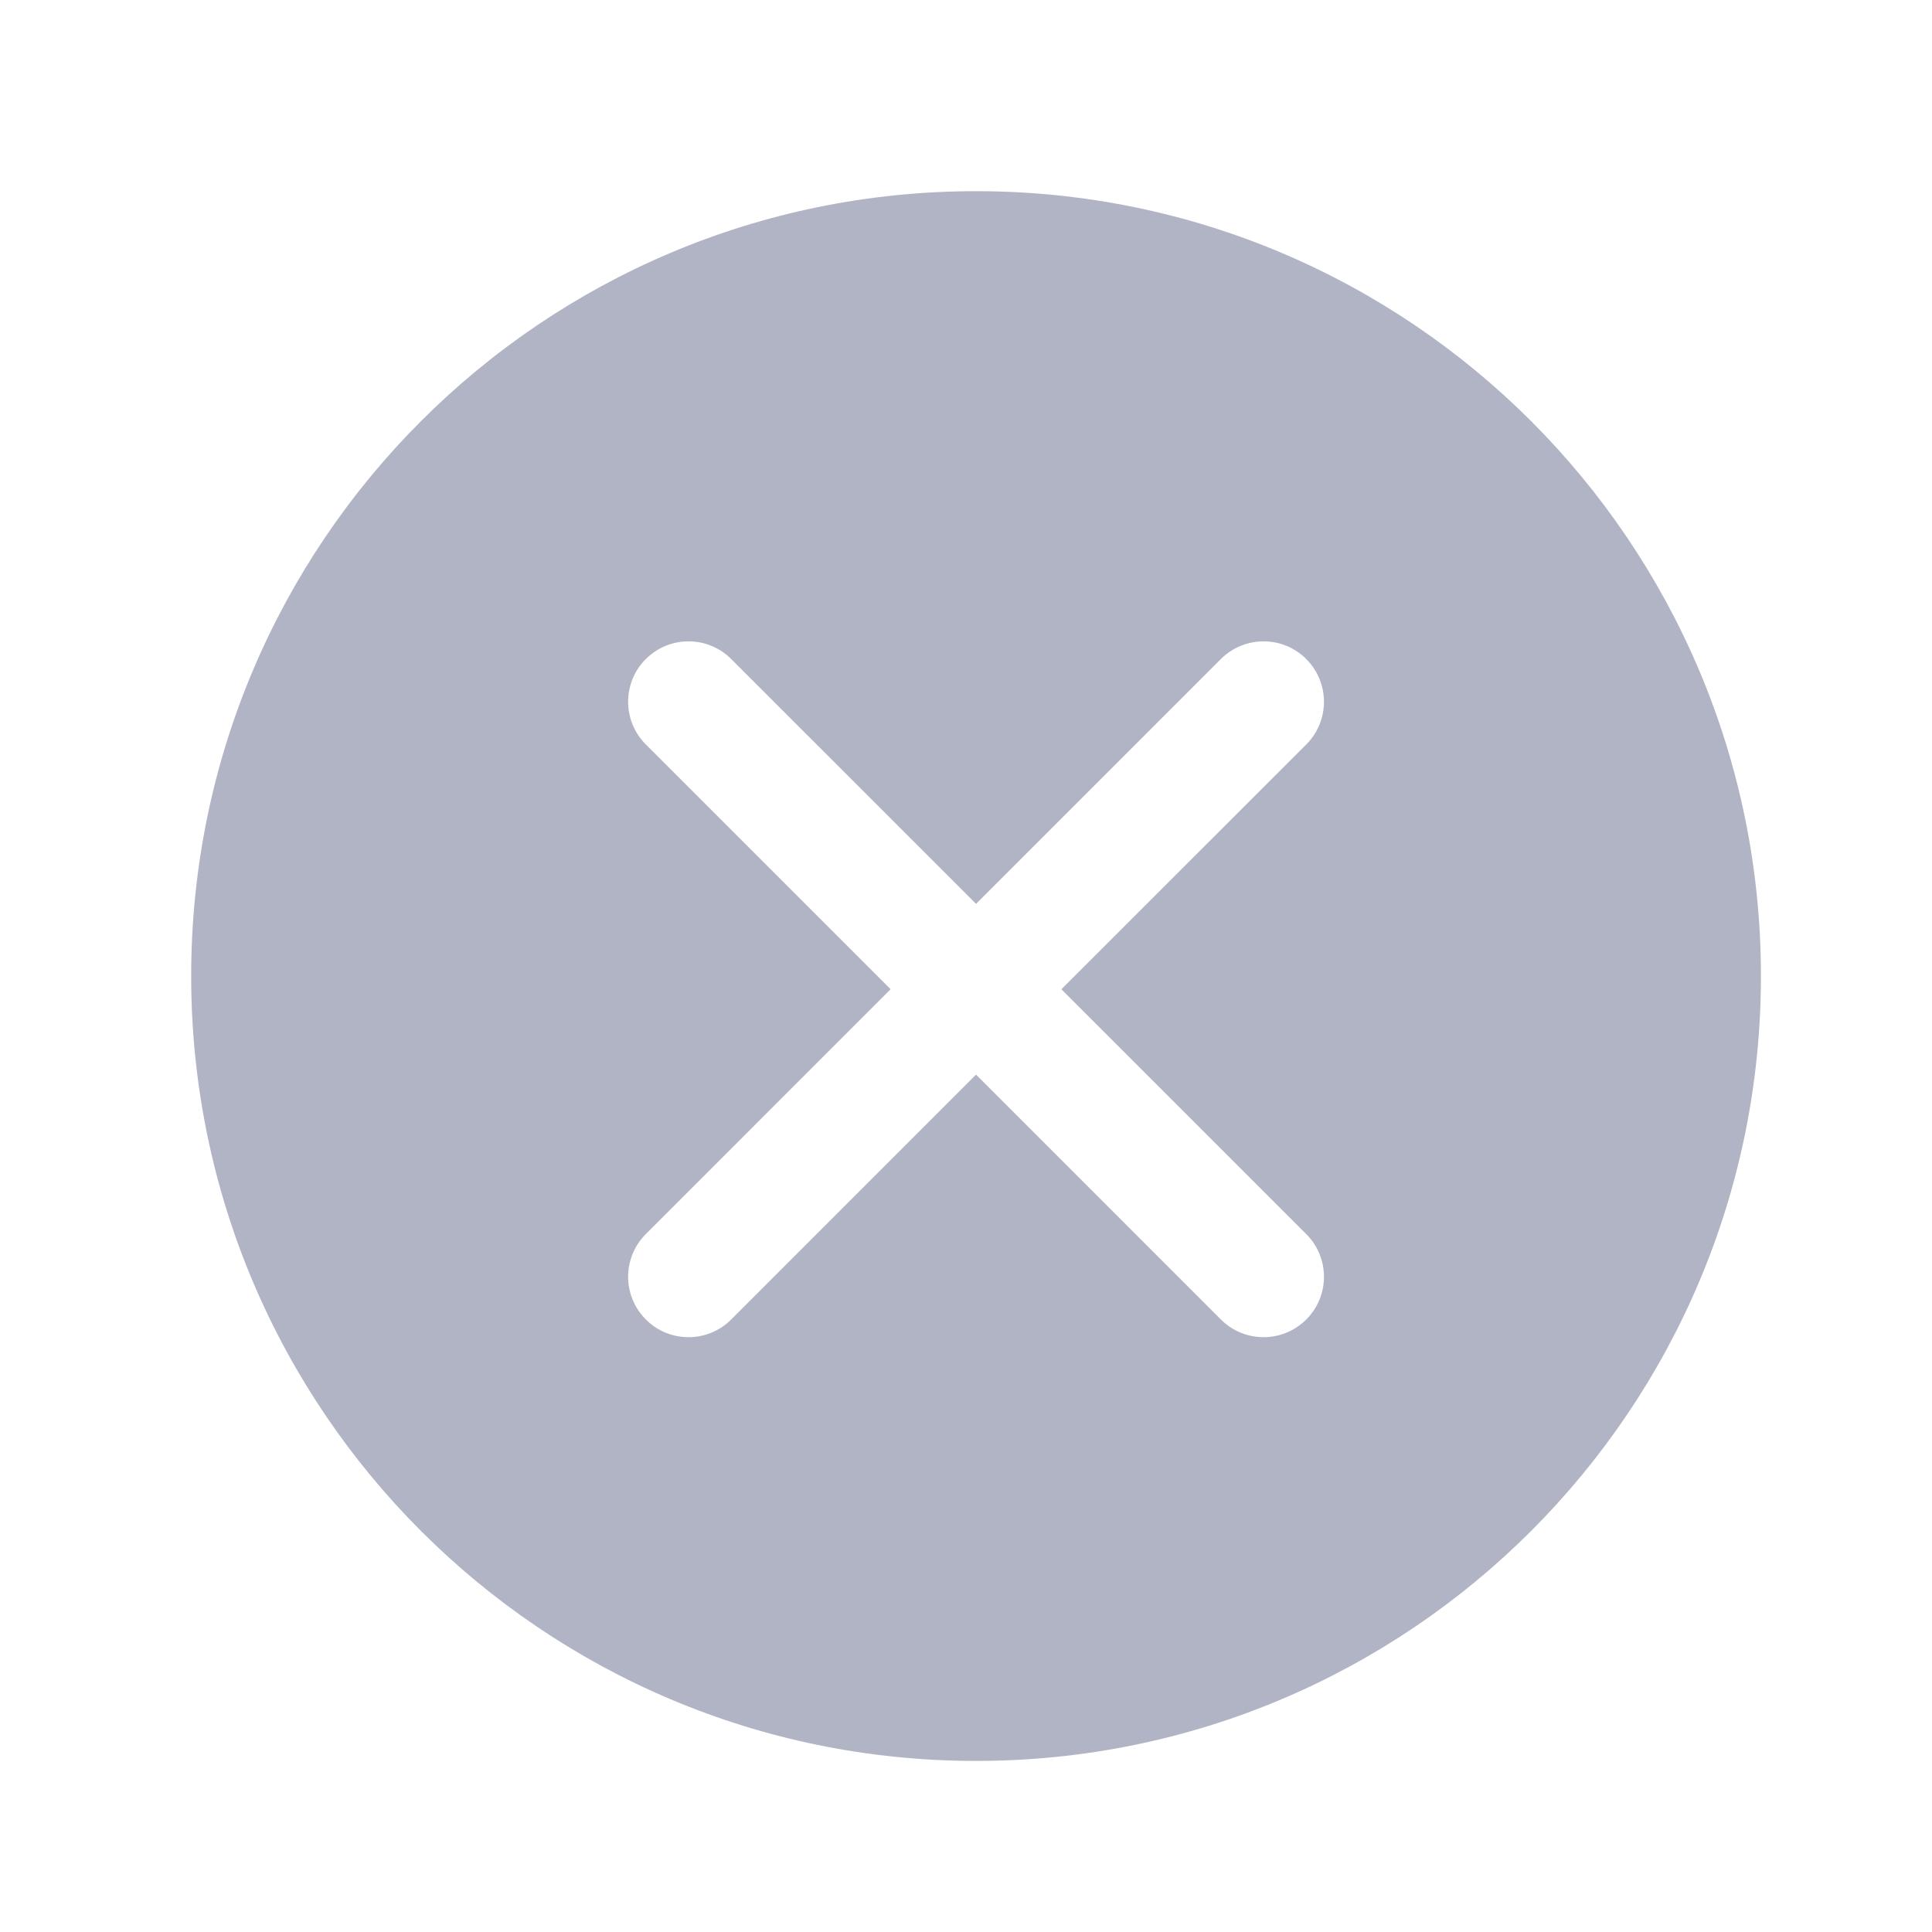
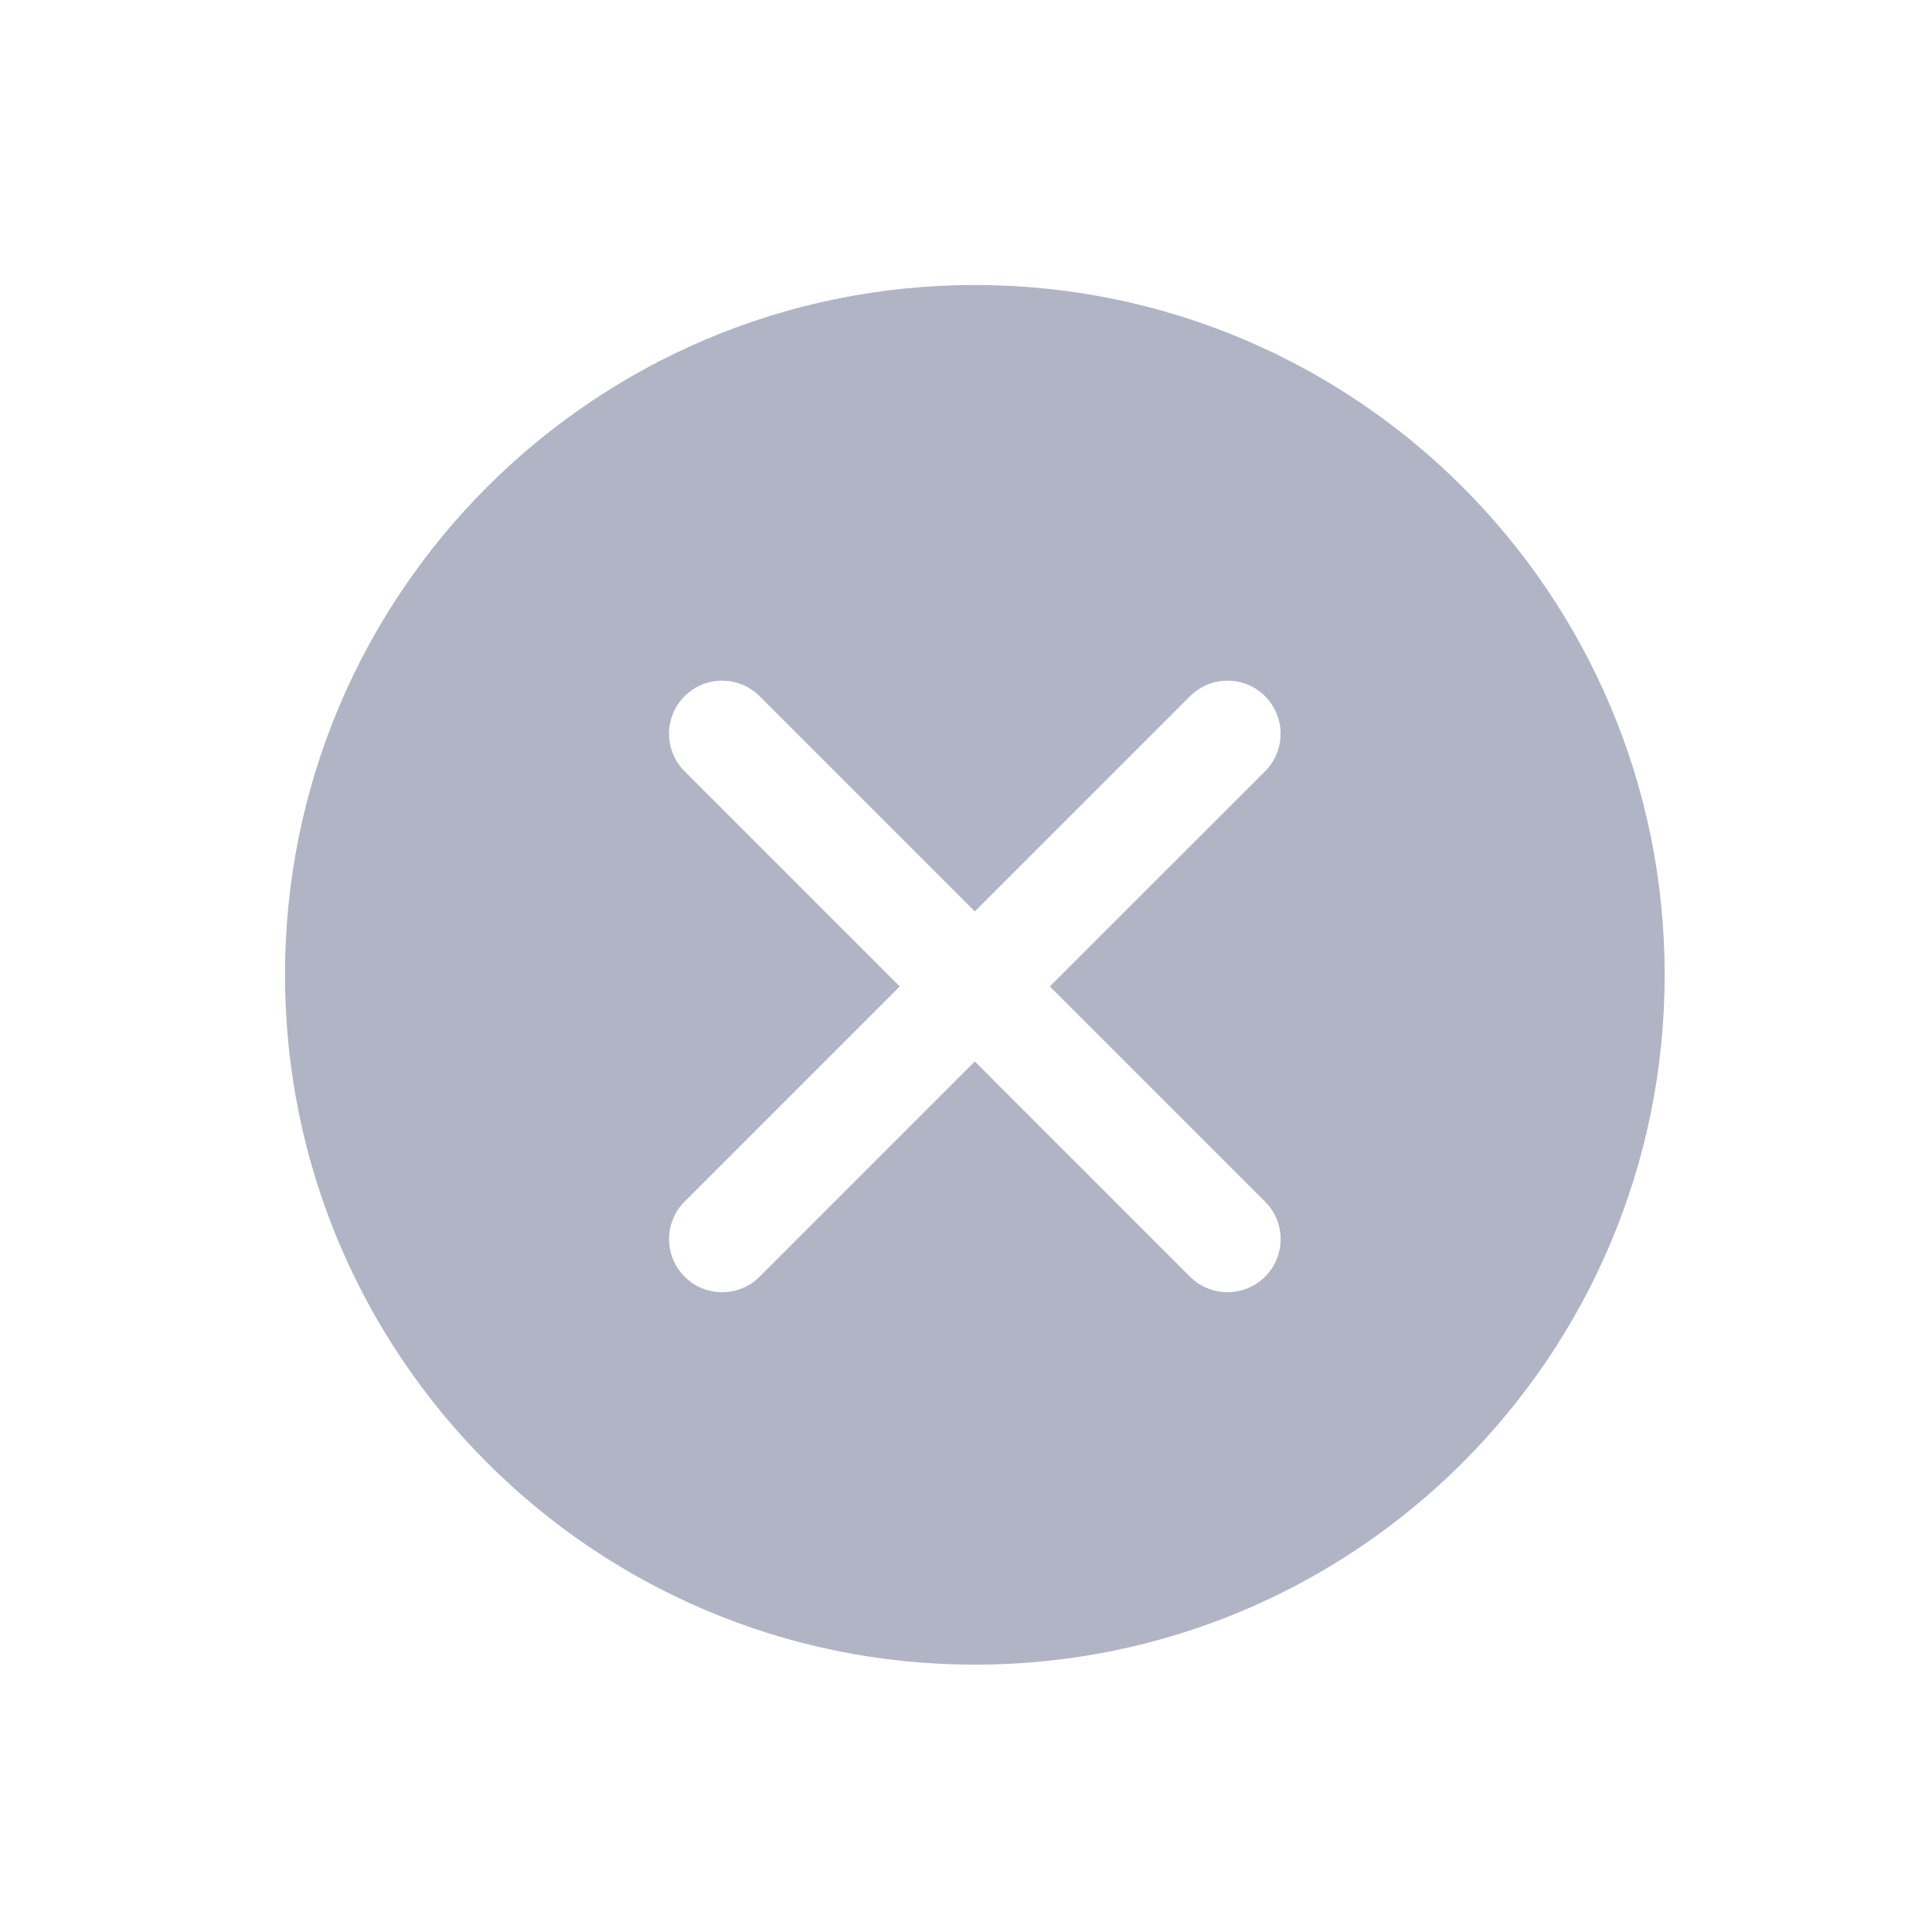
<svg xmlns="http://www.w3.org/2000/svg" class="icon" width="200px" height="200.00px" viewBox="0 0 1024 1024" version="1.1">
-   <path fill="#B1B4C5" d="M517.328 101.328c229.76 0 416 186.24 416 416s-186.24 416-416 416-416-186.24-416-416 186.24-416 416-416z m-129.76 247.984a32 32 0 0 0-45.28 45.248l129.76 129.76-129.76 129.776a32 32 0 0 0-1.856 43.216l1.872 2.048a32 32 0 0 0 45.248 0l129.76-129.792 129.776 129.792a32 32 0 0 0 43.216 1.872l2.048-1.872a32 32 0 0 0 0-45.264l-129.792-129.76 129.792-129.76a32 32 0 0 0 1.856-43.232l-1.856-2.032a32 32 0 0 0-45.264 0l-129.76 129.76z" />
+   <path fill="#B1B4C5" d="M516.683 151.058c201.938 0 365.625 163.688 365.625 365.625s-163.688 365.625-365.625 365.625-365.625-163.688-365.625-365.625 163.688-365.625 365.625-365.625z m-114.047 217.955a28.125 28.125 0 0 0-39.797 39.769l114.047 114.047-114.047 114.061a28.125 28.125 0 0 0-1.631 37.983l1.645 1.8a28.125 28.125 0 0 0 39.769 0l114.047-114.075 114.061 114.075a28.125 28.125 0 0 0 37.983 1.645l1.8-1.645a28.125 28.125 0 0 0 0-39.783l-114.075-114.047 114.075-114.047a28.125 28.125 0 0 0 1.631-37.997l-1.631-1.786a28.125 28.125 0 0 0-39.783 0l-114.047 114.047z" />
</svg>
